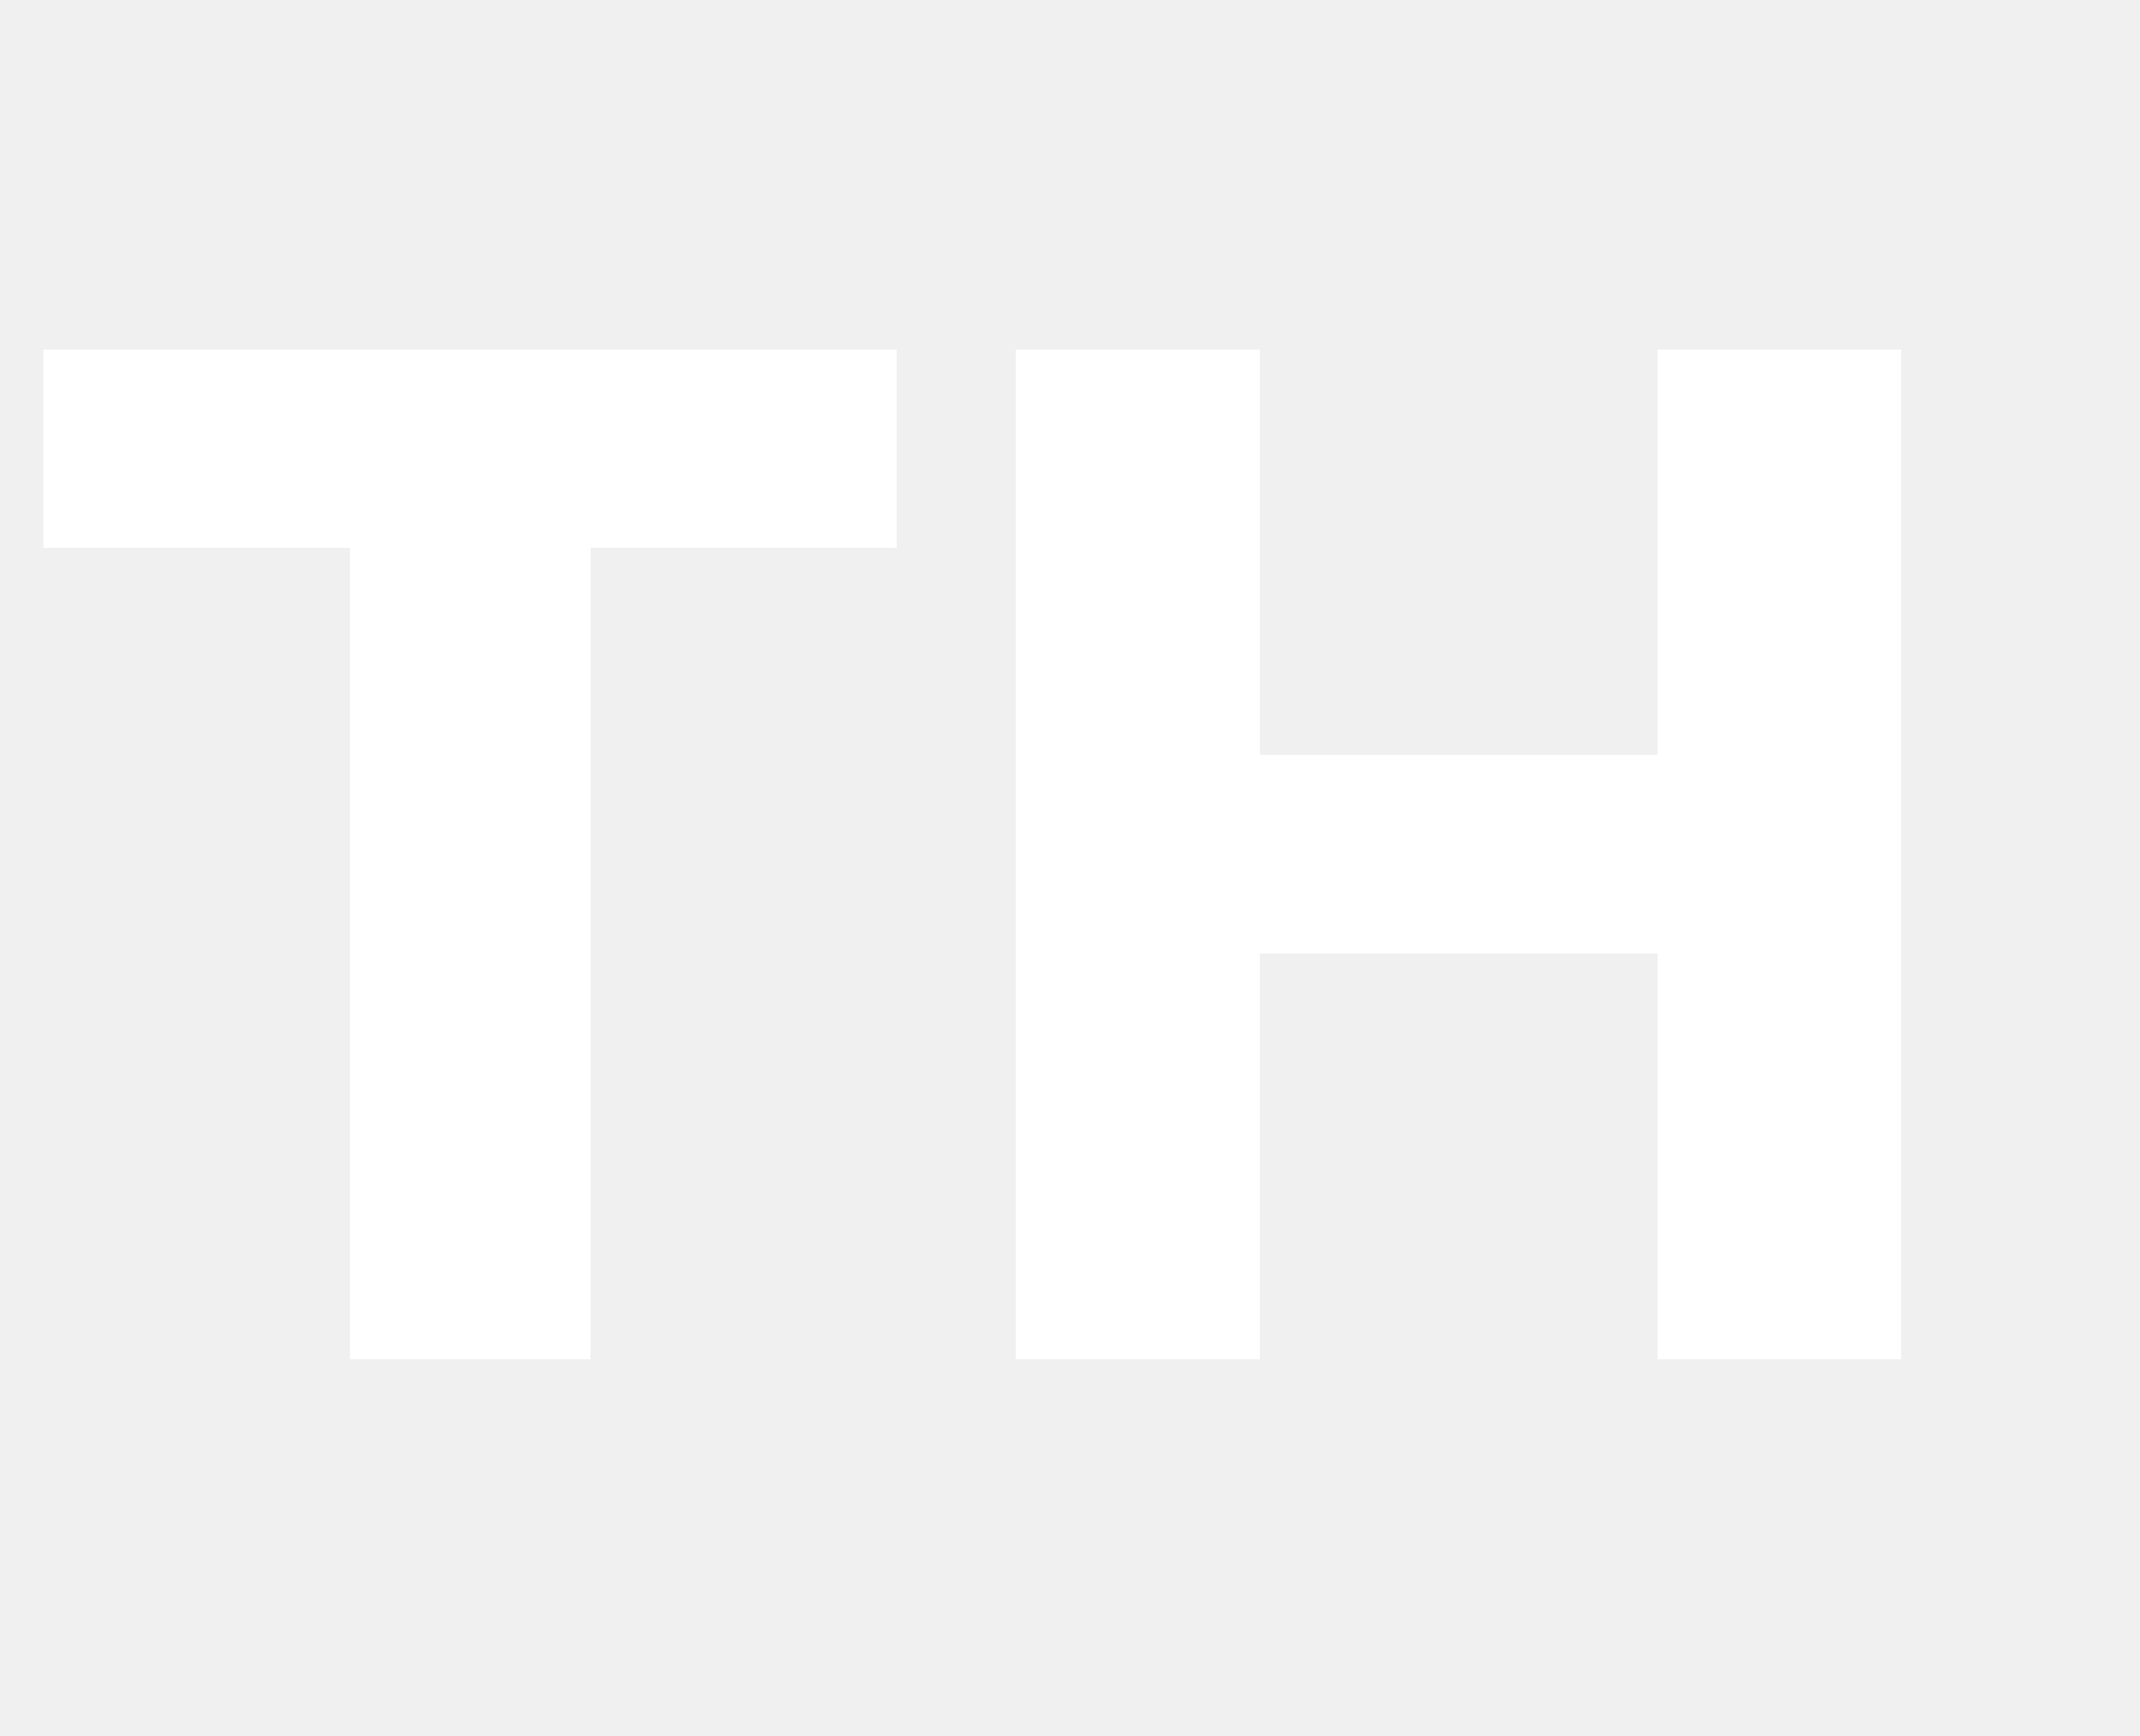
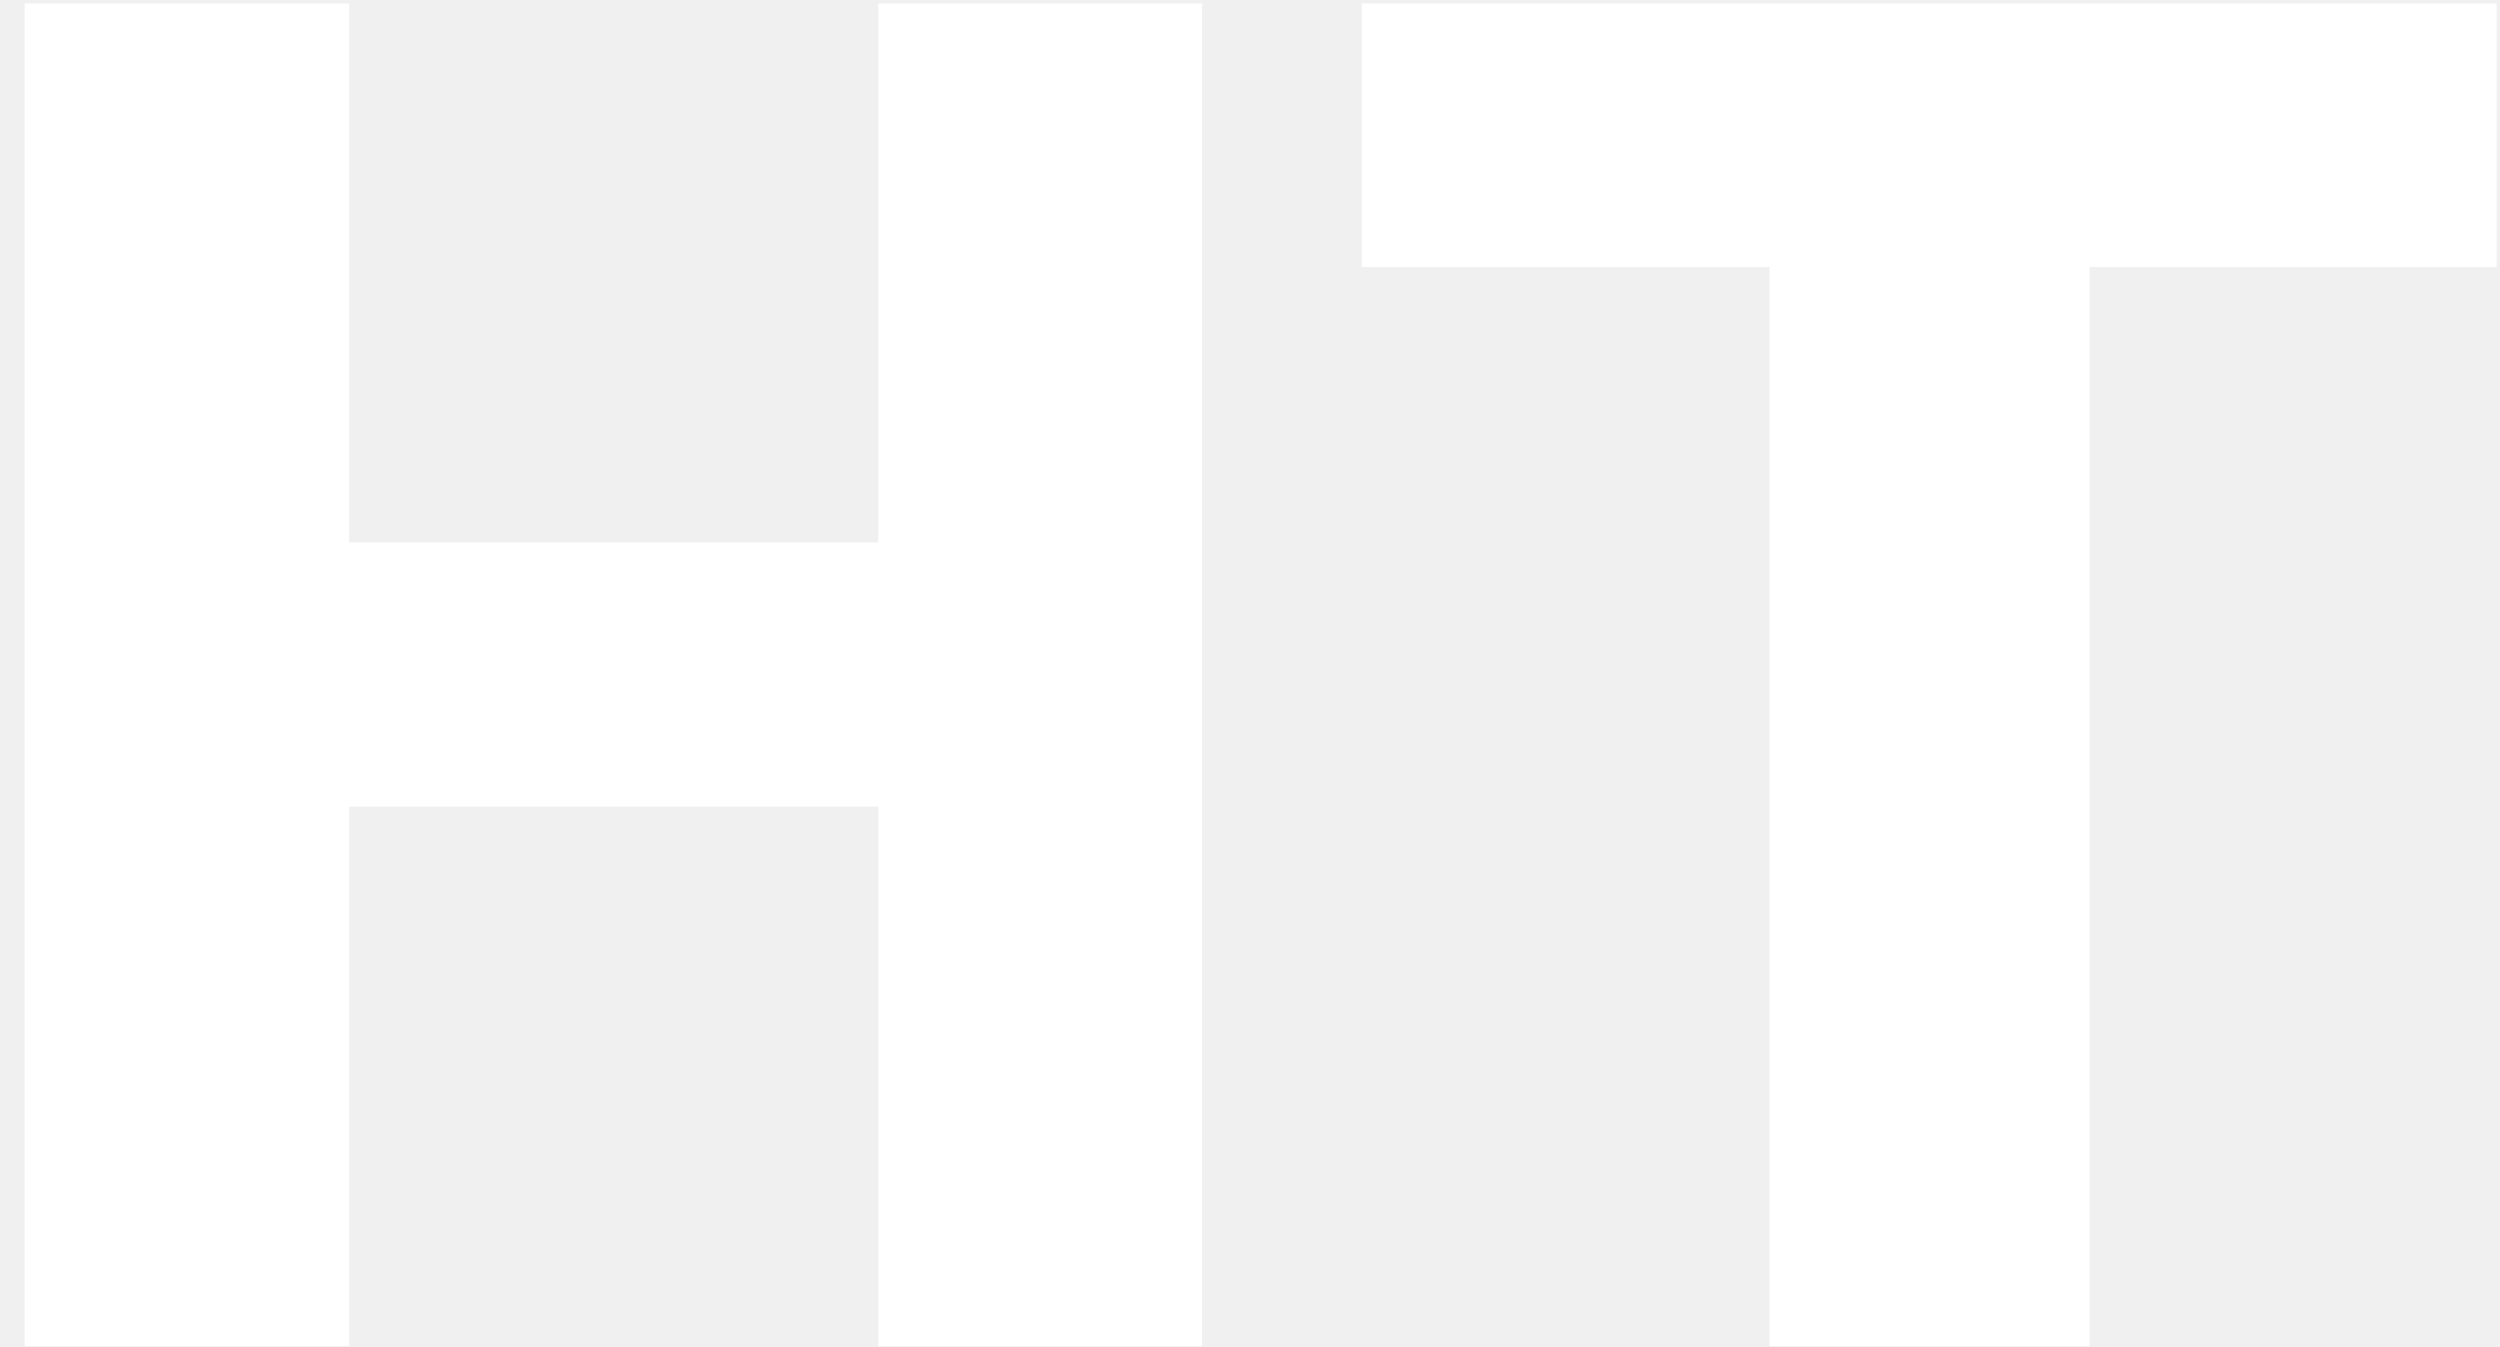
- <svg xmlns="http://www.w3.org/2000/svg" width="74" height="60" viewBox="0 0 74 60" fill="none">
-   <path d="M1.5 18.943V12.091H31.006V18.943H20.421V47H12.102V18.943H1.5ZM35.126 47V12.091H43.564V26.102H57.32V12.091H65.74V47H57.32V32.972H43.564V47H35.126Z" fill="white" />
+ <svg xmlns="http://www.w3.org/2000/svg" width="65" height="35" viewBox="0 0 65 35" fill="none">
+   <path d="M0.642 35V0.091H9.08V14.102H22.835V0.091H31.256V35H22.835V20.972H9.08V35H0.642ZM35.406 6.943V0.091H64.912V6.943H54.327V35H46.008V6.943H35.406Z" fill="white" />
</svg>
